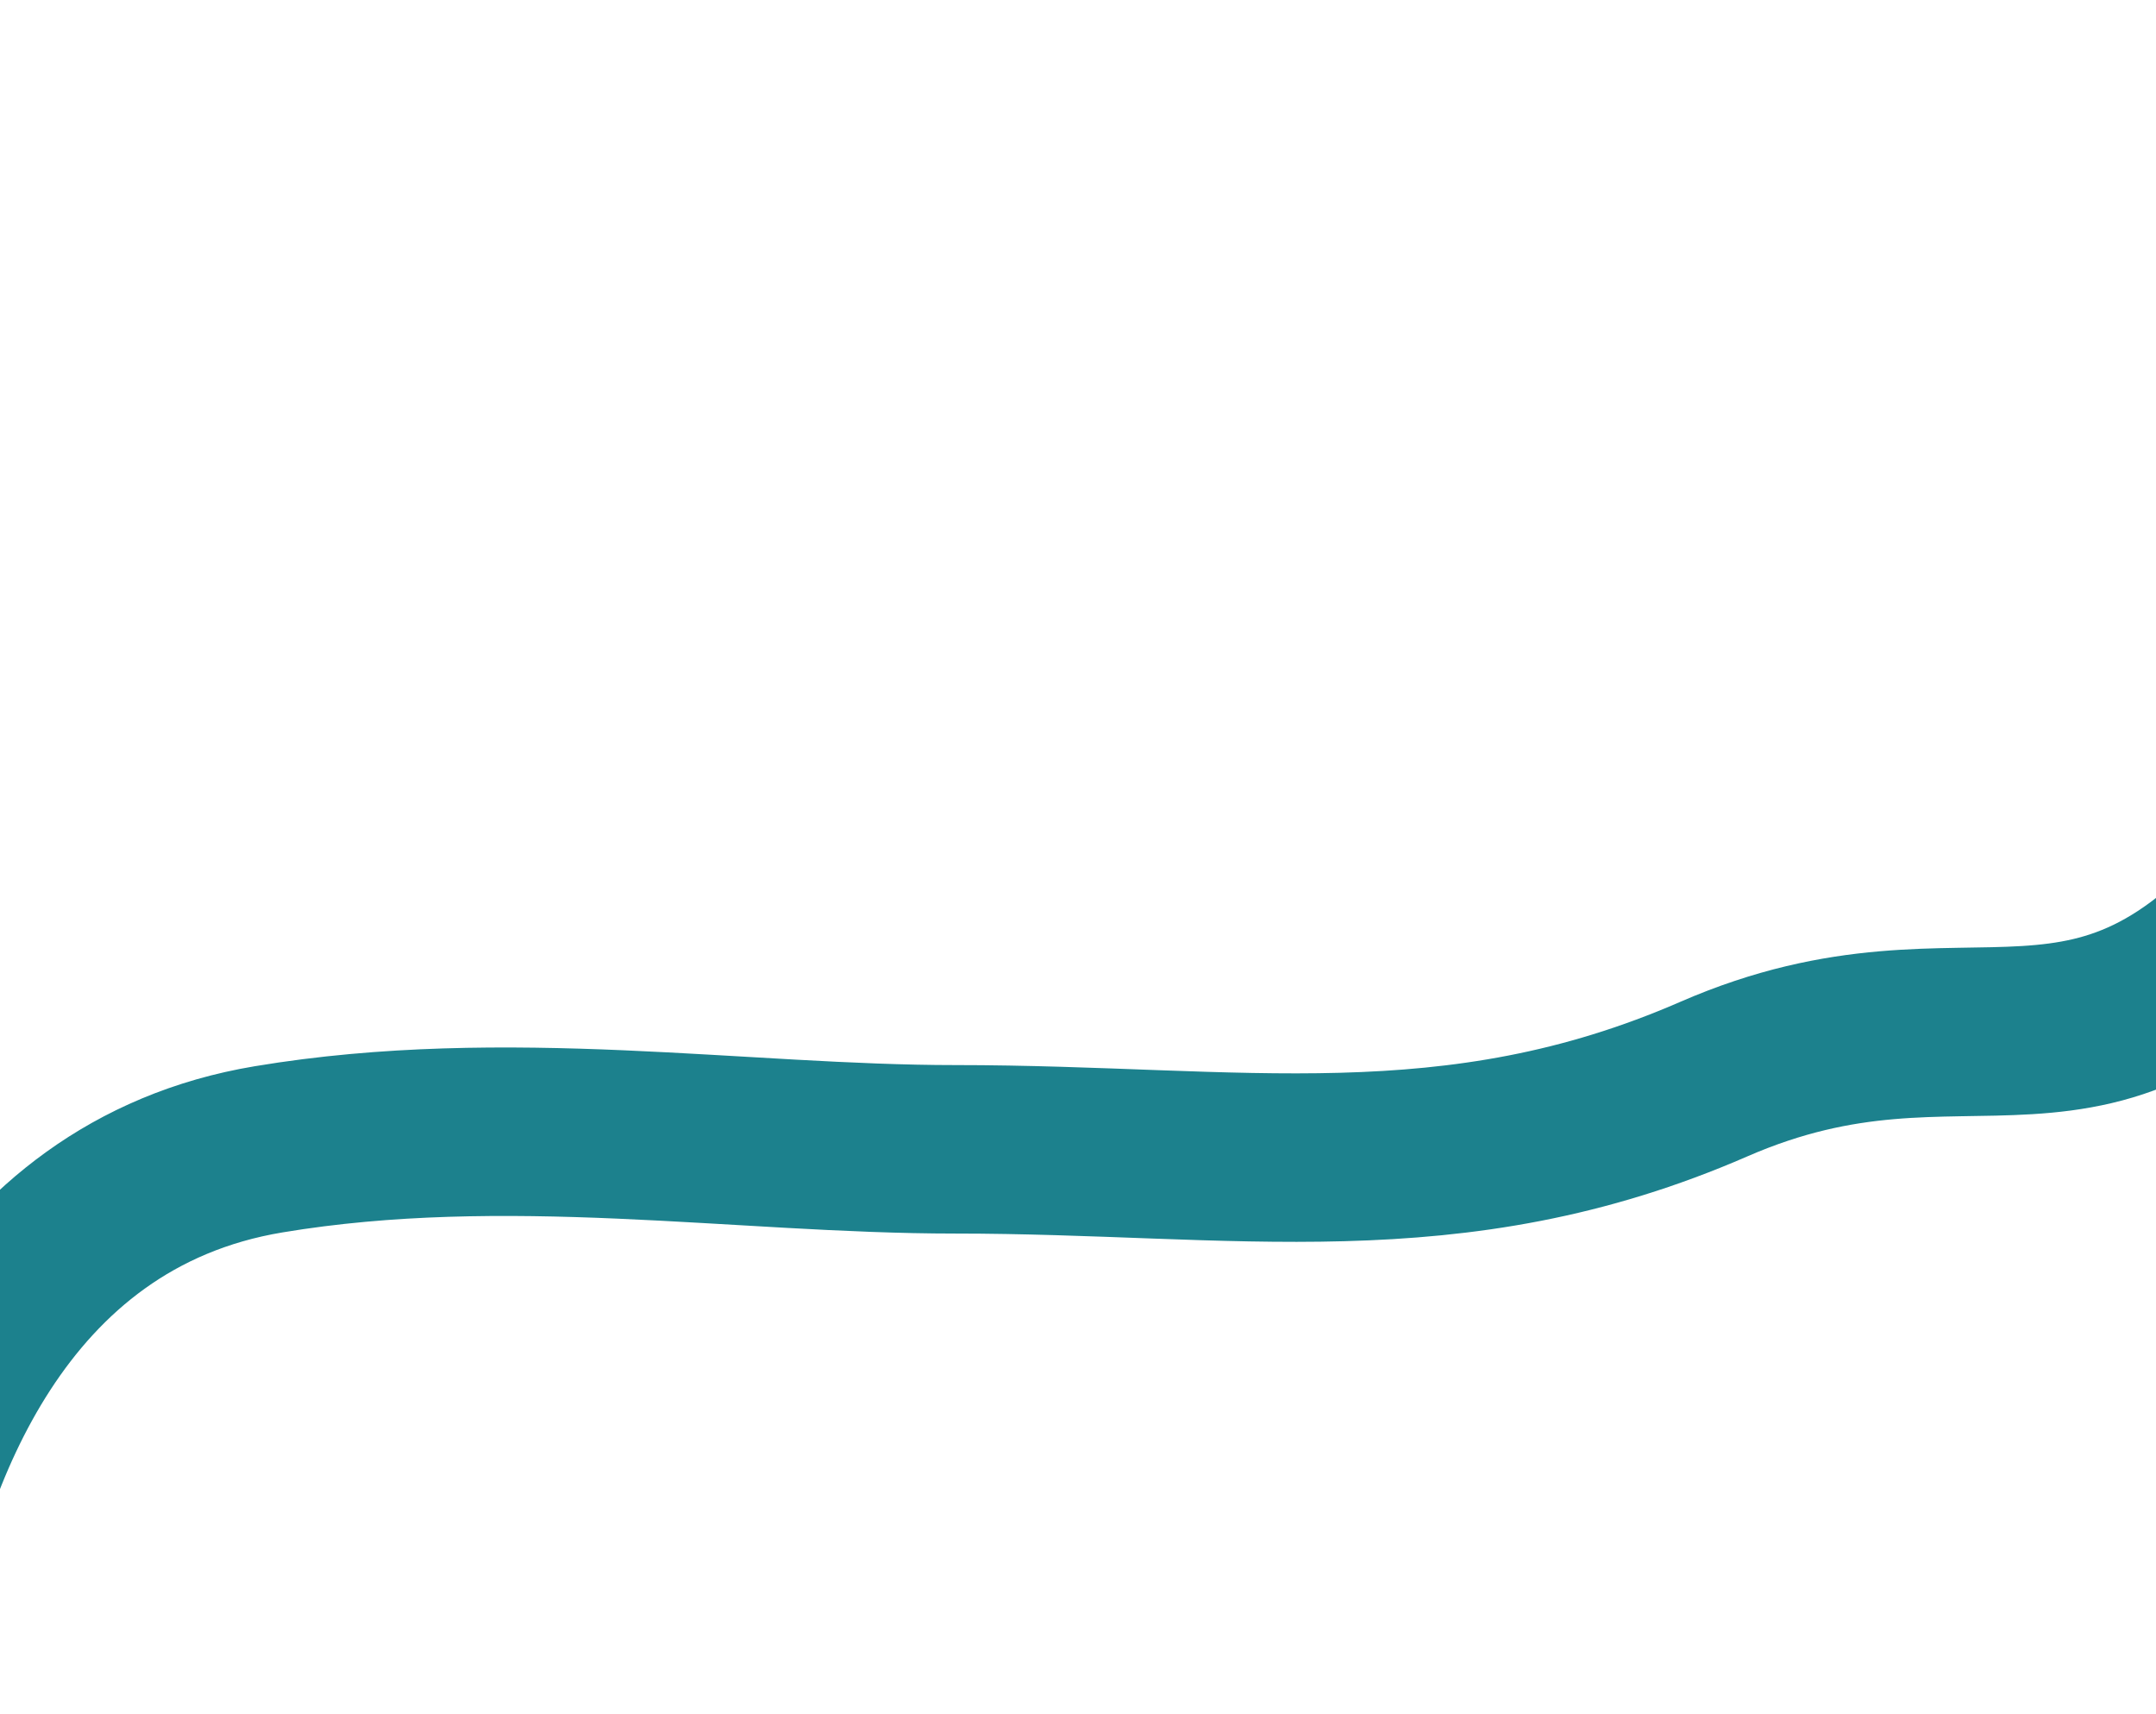
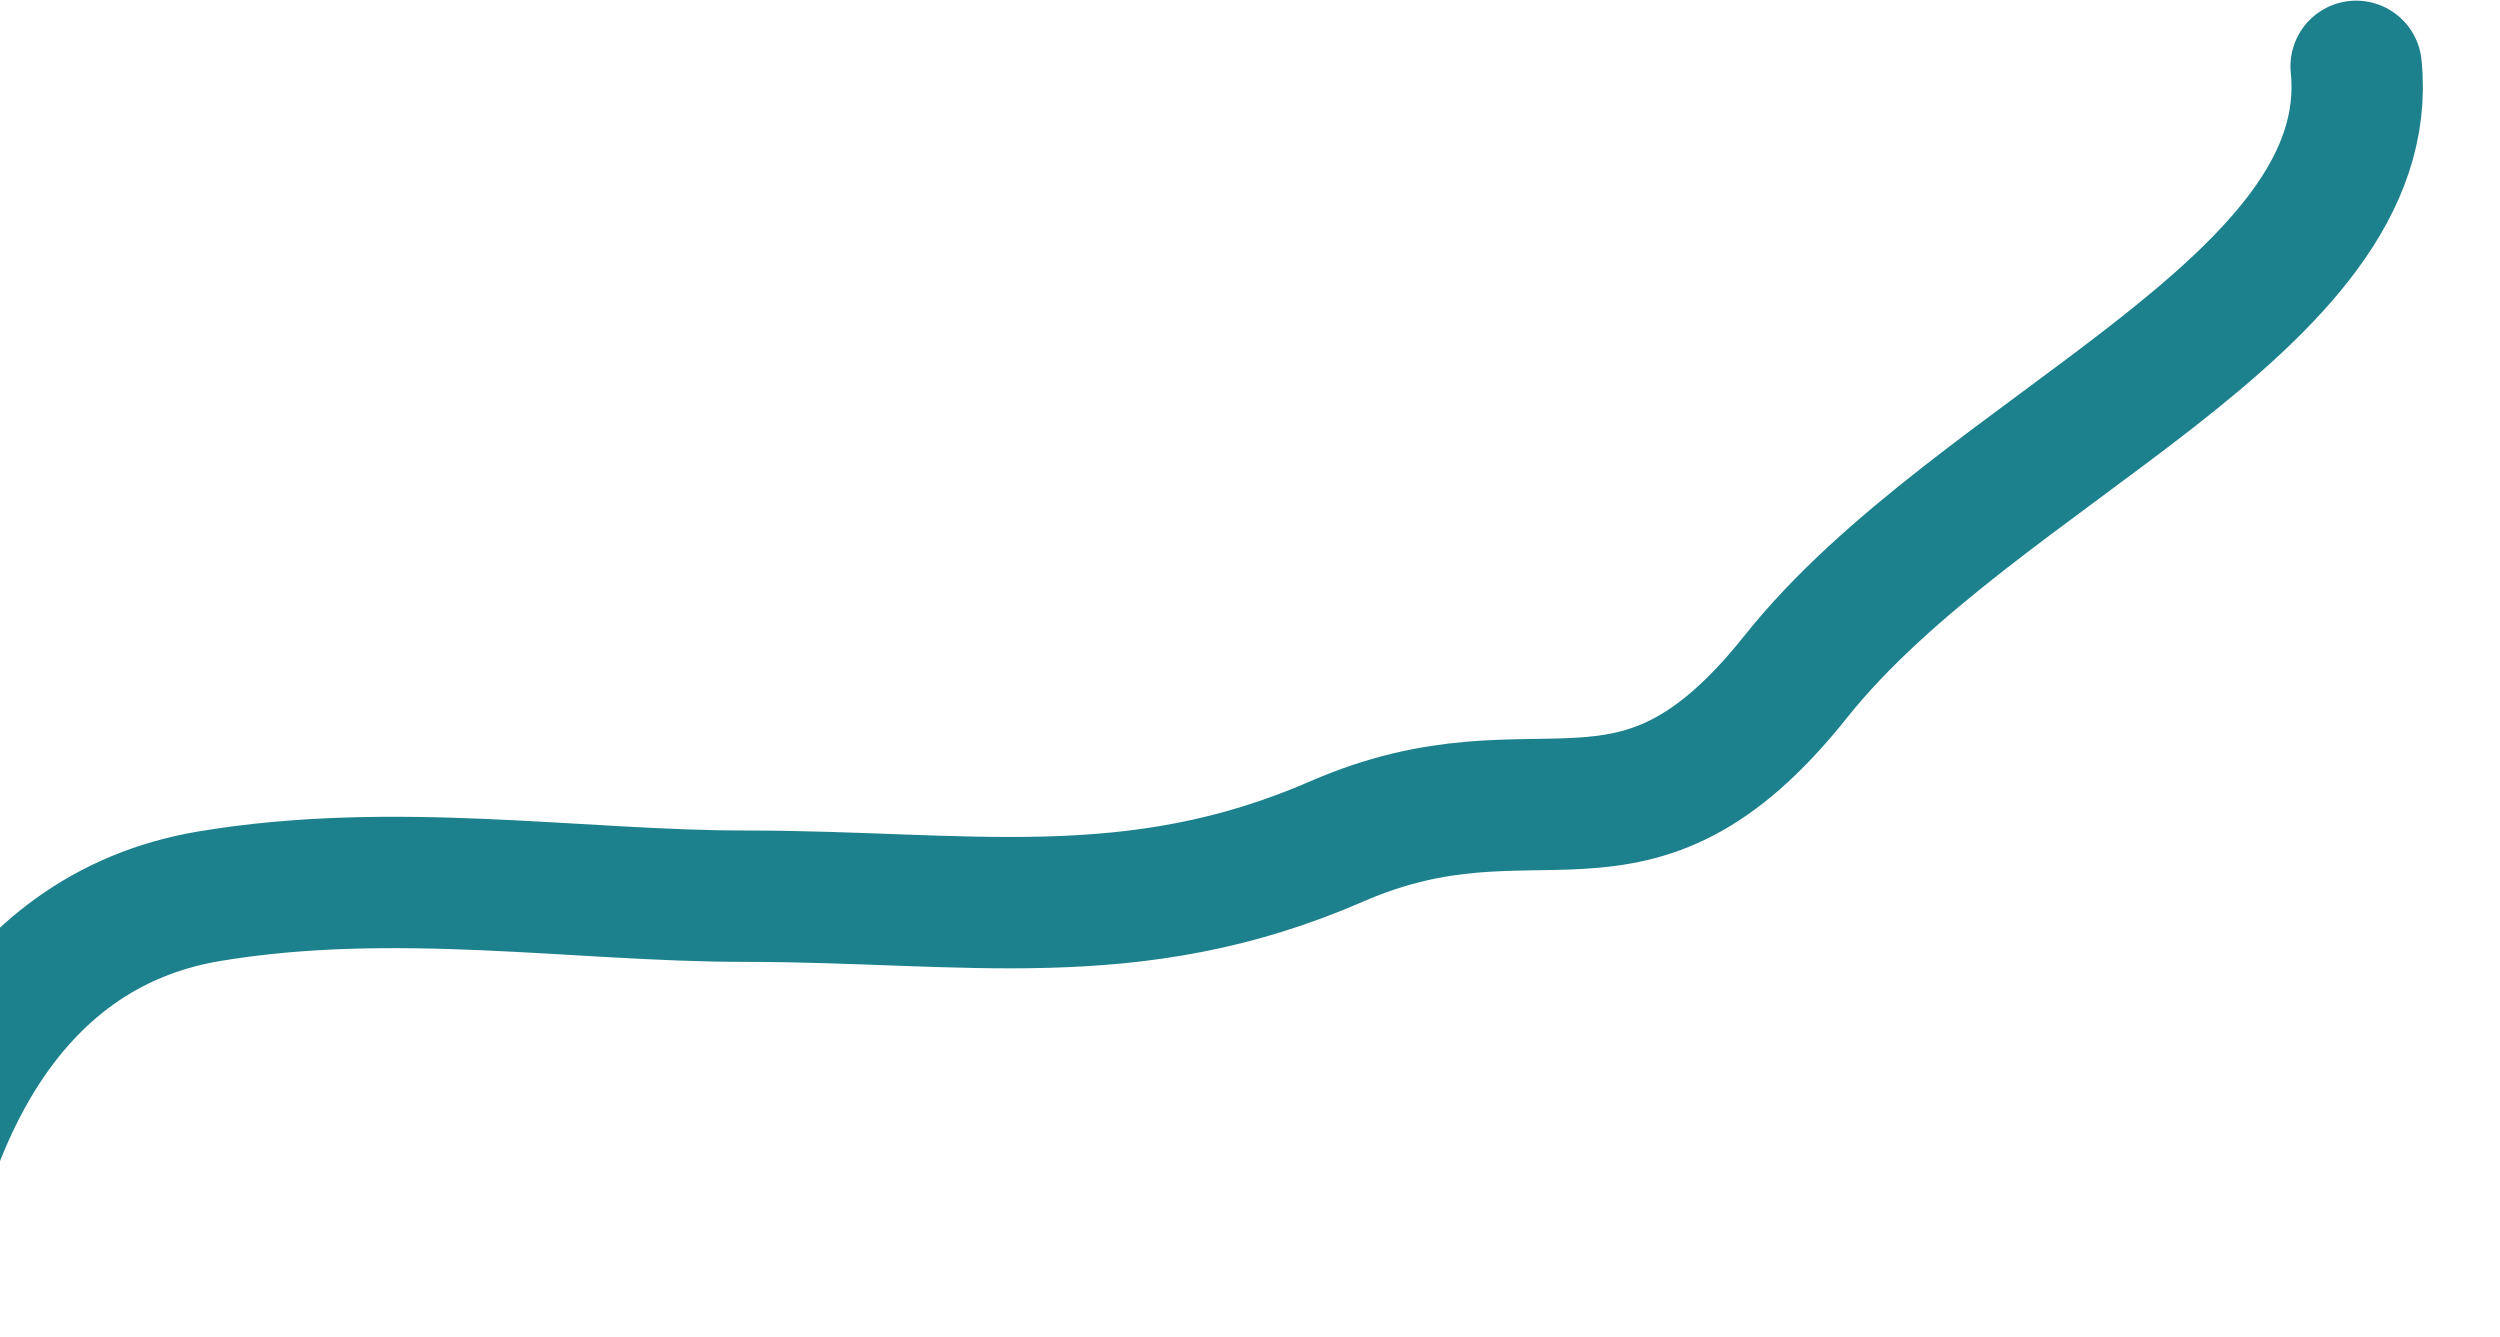
- <svg xmlns="http://www.w3.org/2000/svg" width="1280" height="1017" viewBox="0 0 1280 1017" fill="none">
+ <svg xmlns="http://www.w3.org/2000/svg" viewBox="0 0 1903 1017" fill="none">
  <path d="M1793.5 50.5C1812 232.5 1505.53 341.153 1367 515C1241.5 672.5 1173 572.774 1017.5 640.5C862 708.226 735 682.177 567 682.177C439.897 682.177 300.5 658.677 159.5 682.177C-3 709.261 -57.5 868.5 -74.5 967" stroke="#1C818D" stroke-width="100" stroke-linecap="round" />
</svg>
